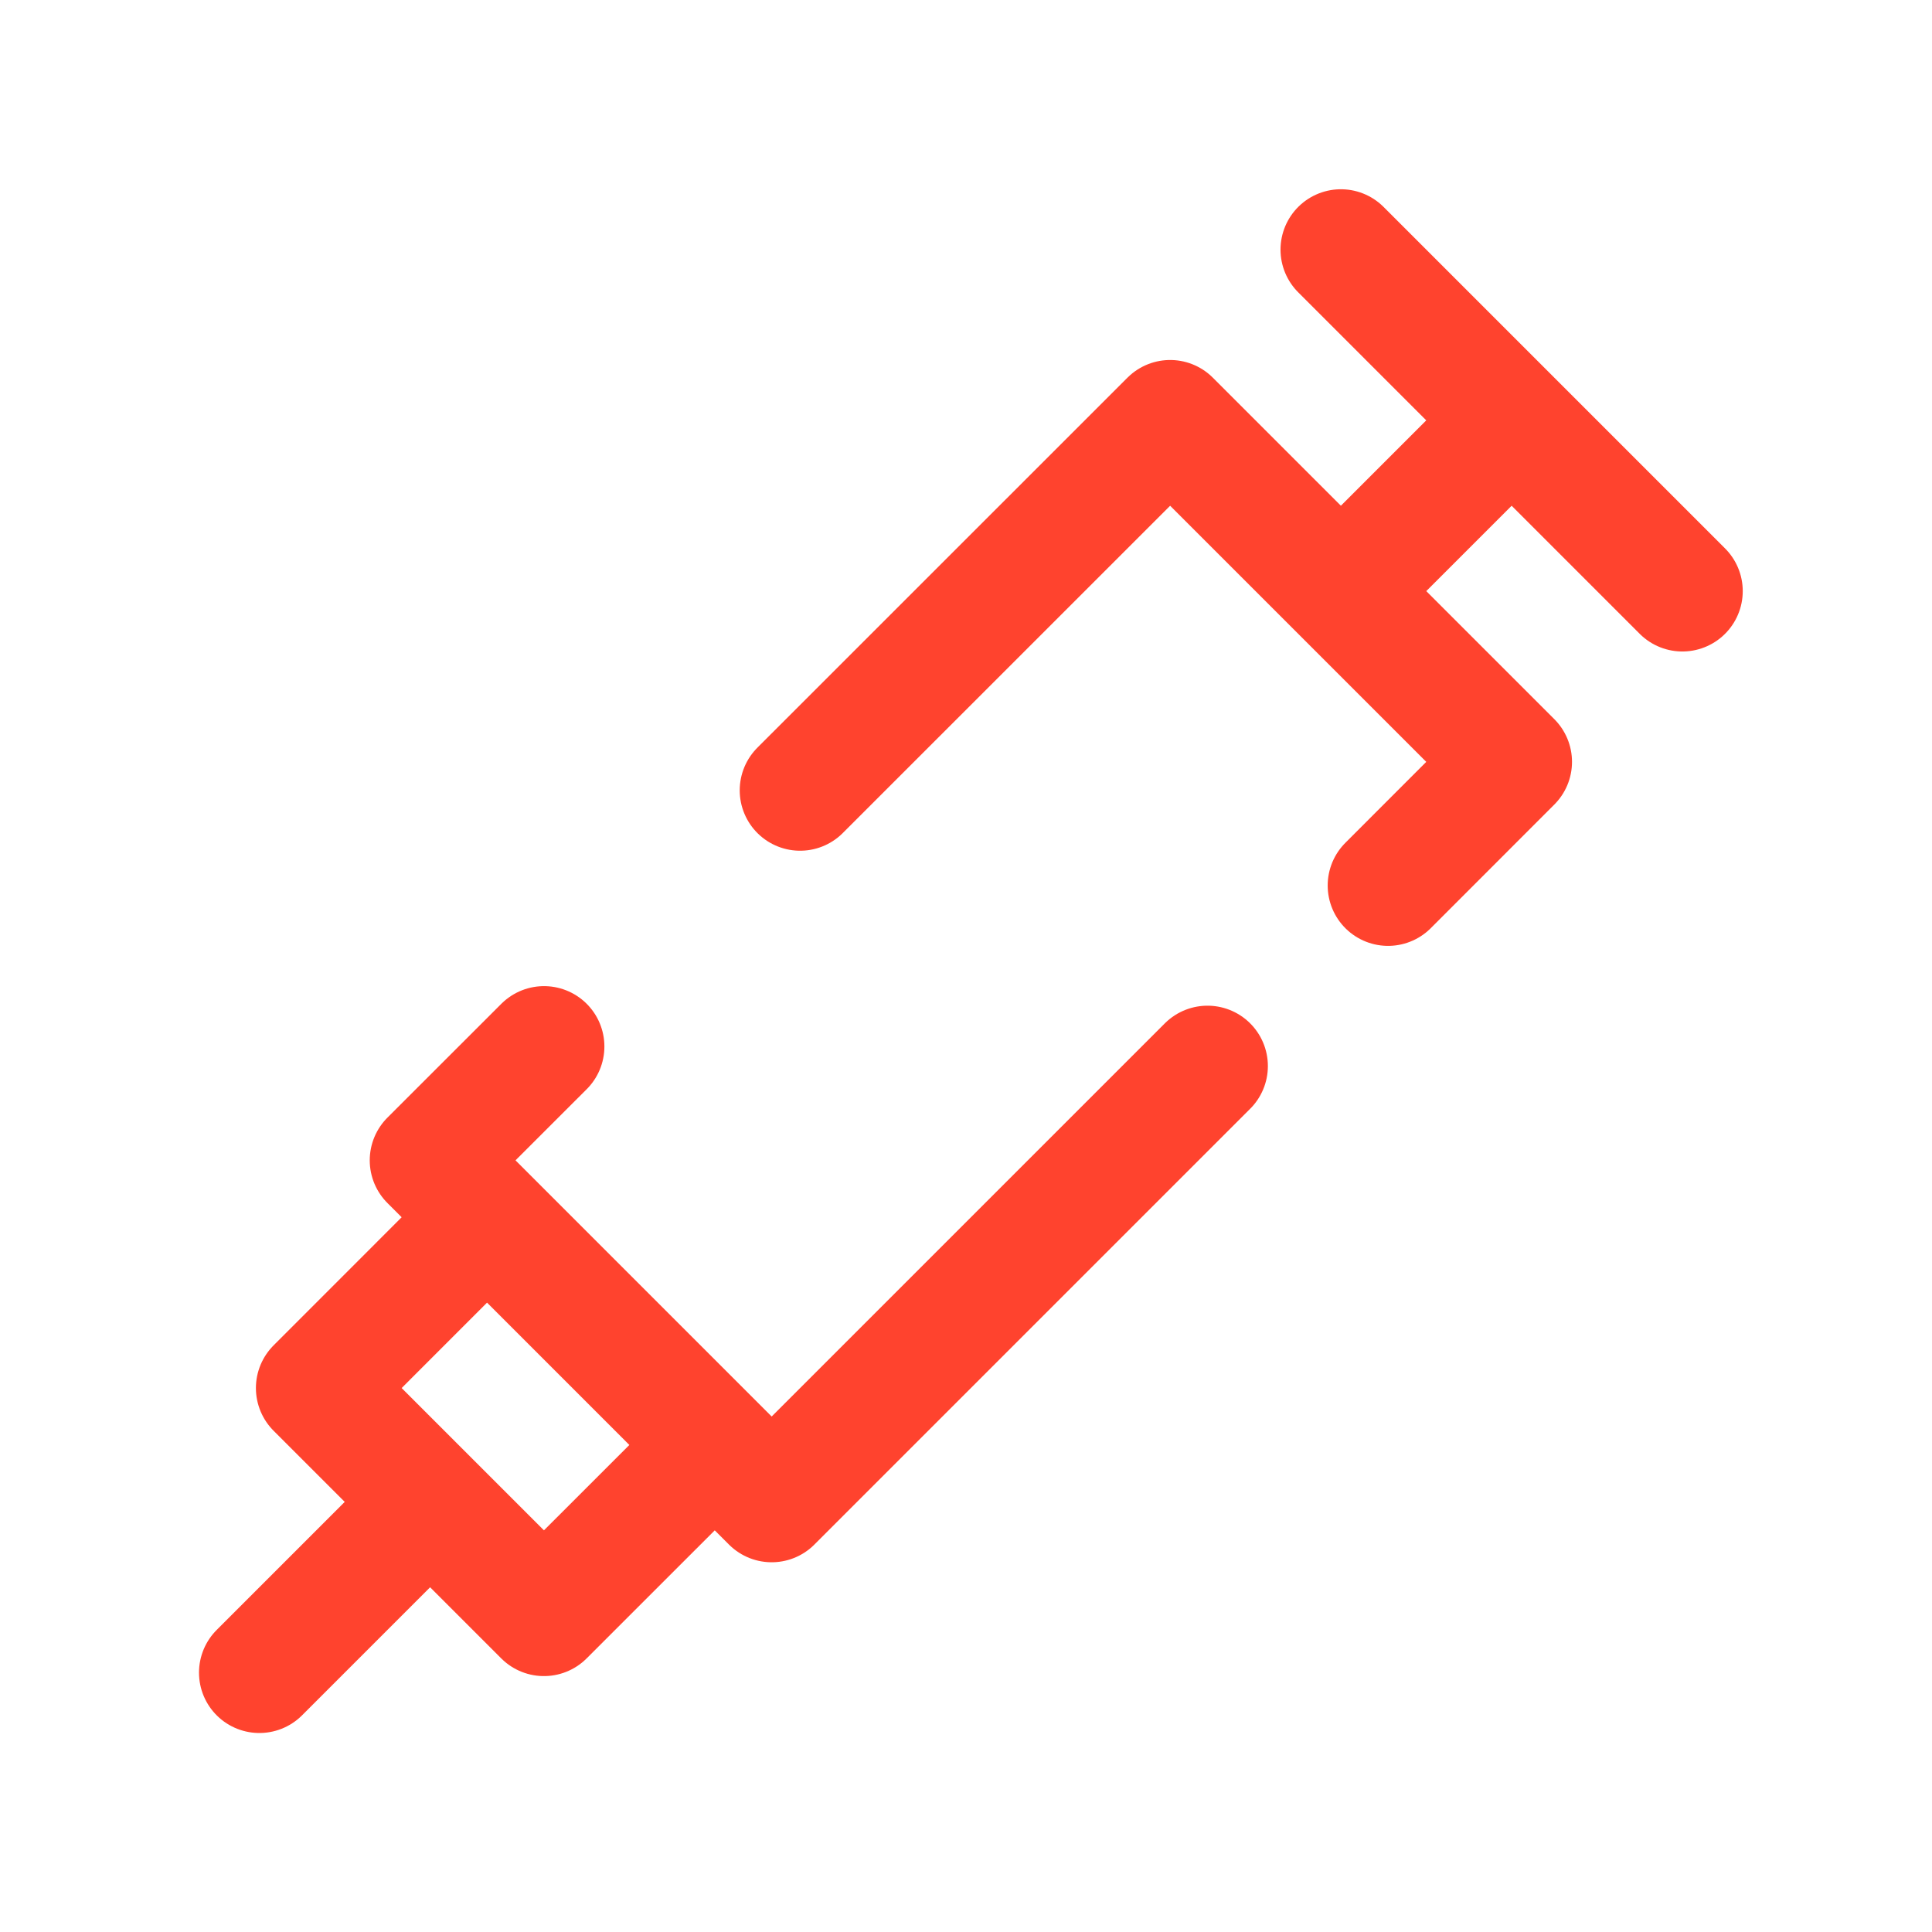
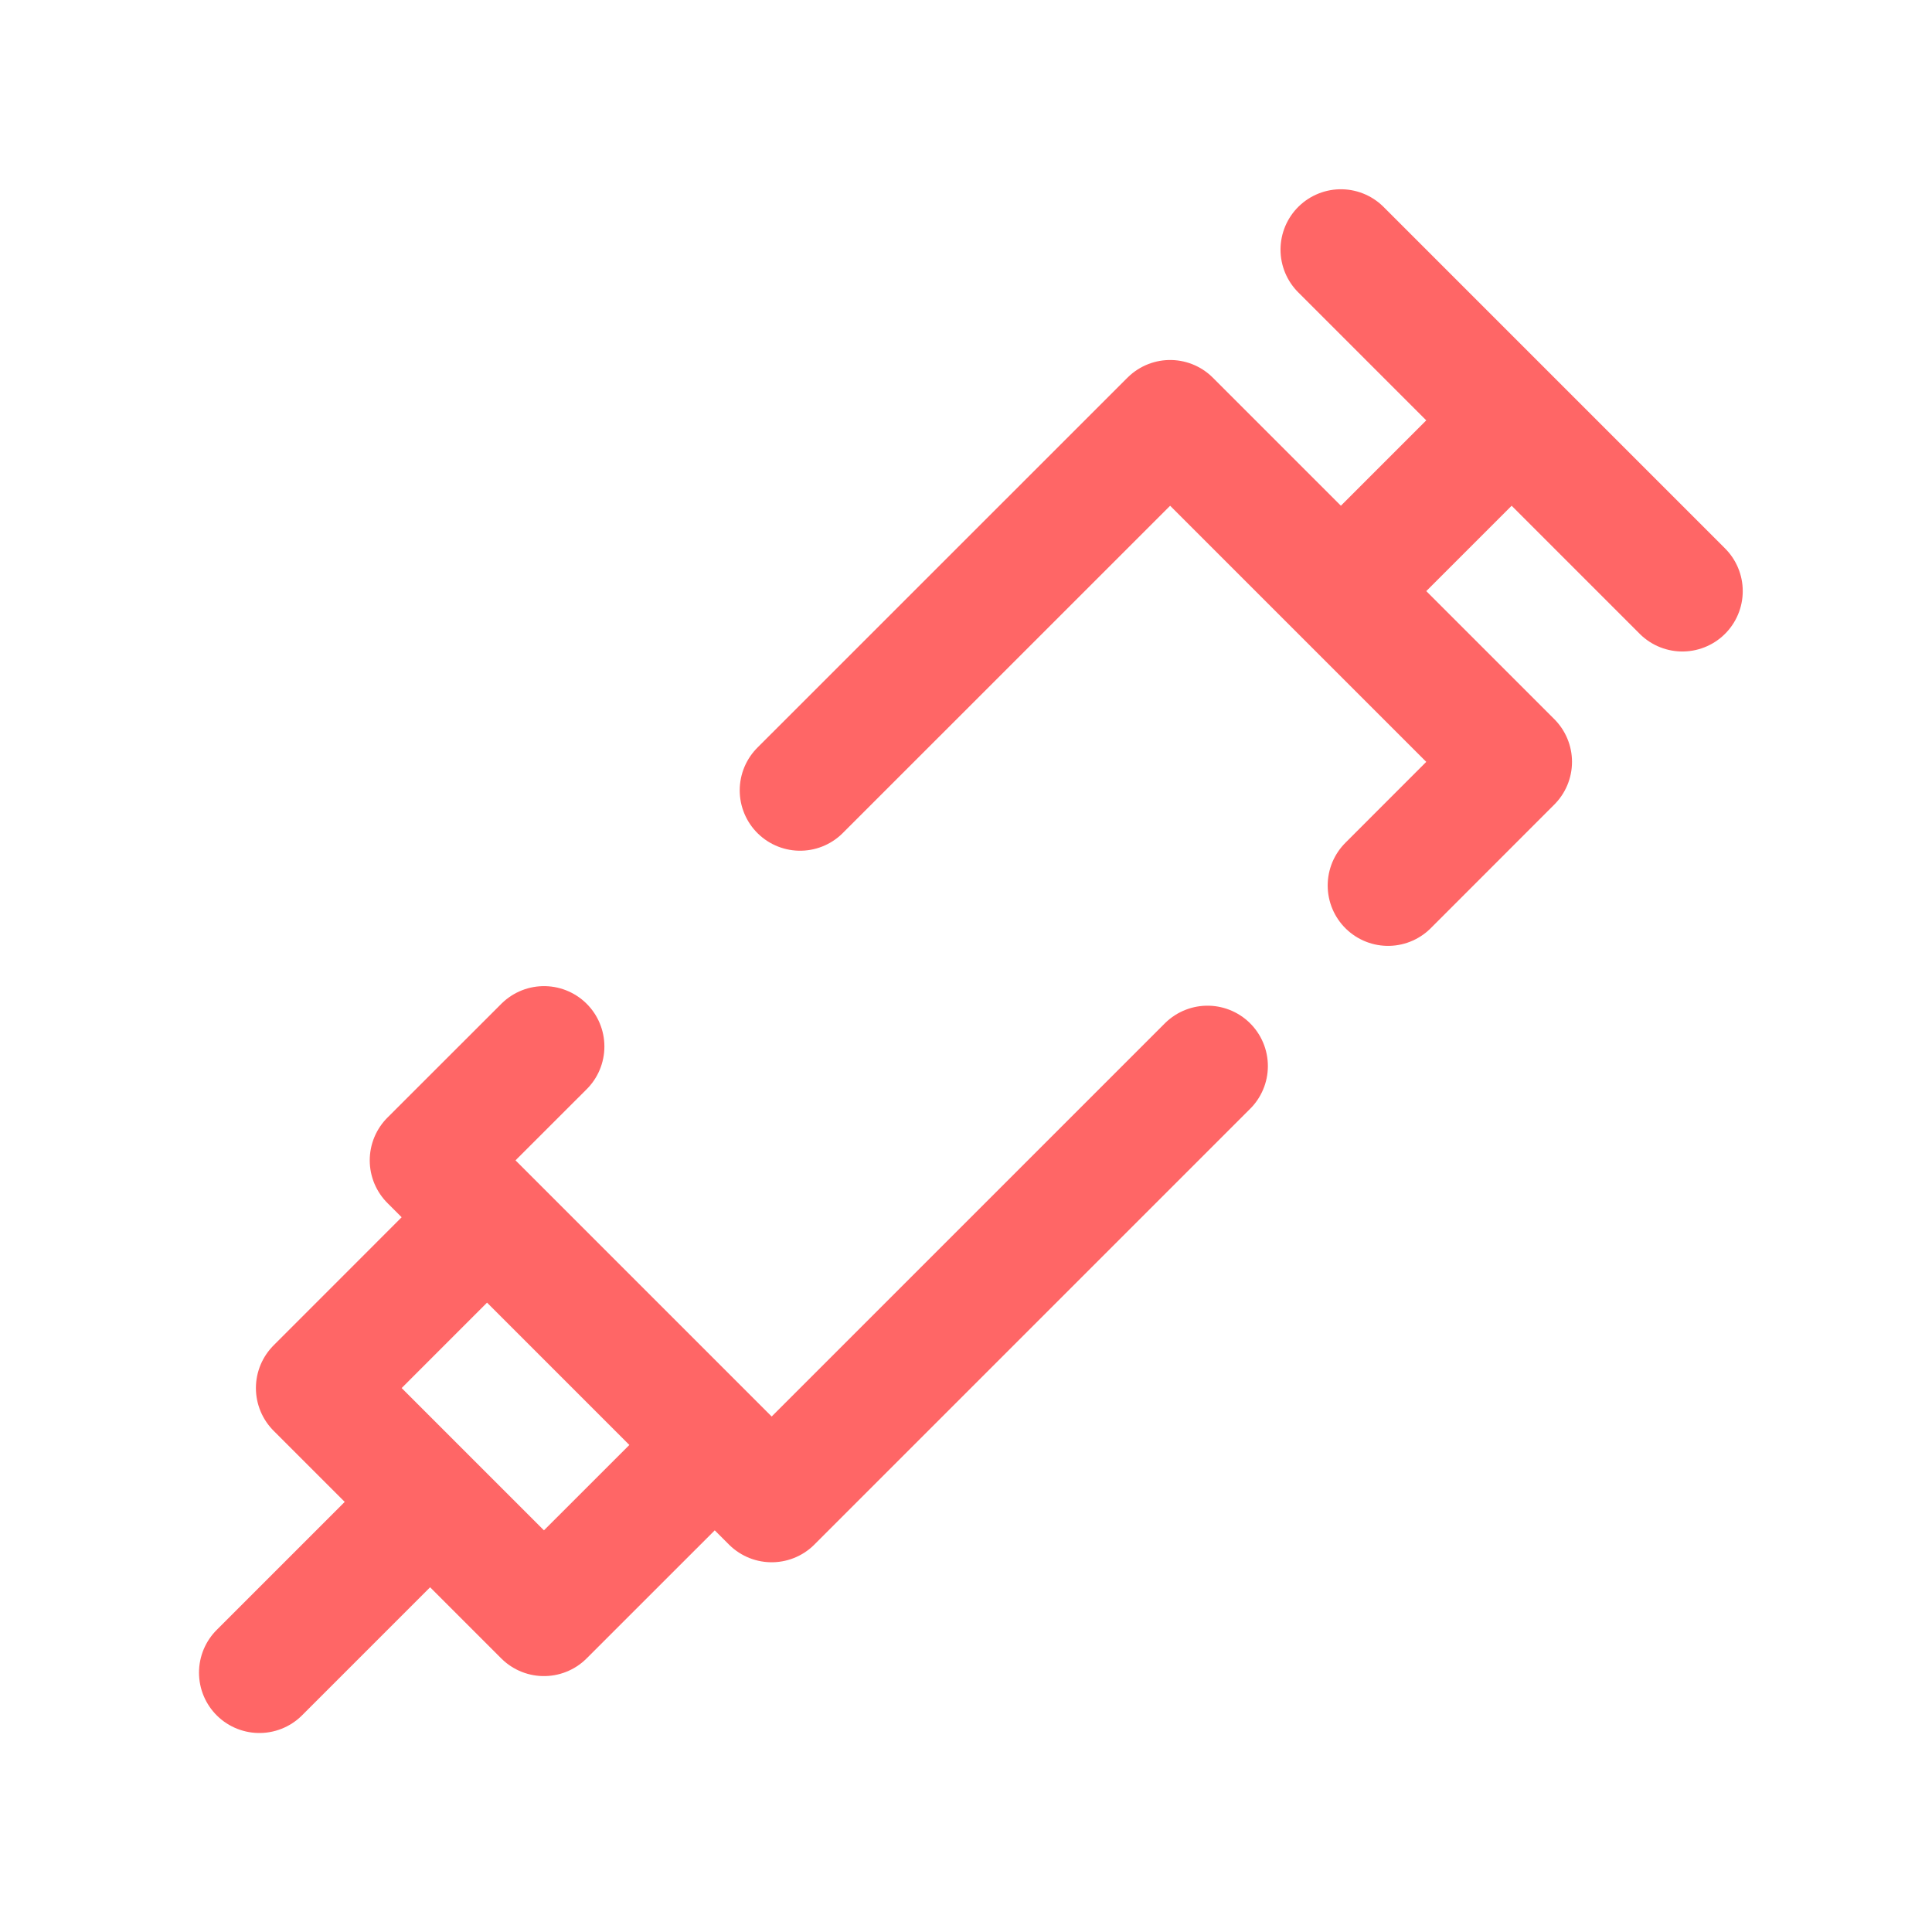
<svg xmlns="http://www.w3.org/2000/svg" width="800px" height="800px" viewBox="0 0 24 24" fill="none">
  <g id="SVGRepo_bgCarrier" stroke-width="0" />
  <g id="SVGRepo_tracerCarrier" stroke-linecap="round" stroke-linejoin="round" />
  <g id="SVGRepo_iconCarrier">
-     <path d="M5.343 18.657L3.222 20.778M9.939 9.818L14.536 5.222L18.778 9.464L17.243 11M6.758 13L5.343 14.414L9.586 18.657L15 13.243M18.778 5.222L16.657 7.343M18.778 5.222L16.657 3.101M18.778 5.222L20.899 7.343M8.879 17.95L6.757 20.071L3.929 17.243L6.05 15.121L8.879 17.95Z" stroke="#ff432e" stroke-width="1.5" stroke-linecap="round" stroke-linejoin="round" />
+     <path d="M5.343 18.657L3.222 20.778M9.939 9.818L14.536 5.222L18.778 9.464L17.243 11M6.758 13L5.343 14.414L9.586 18.657L15 13.243M18.778 5.222L16.657 7.343M18.778 5.222L16.657 3.101M18.778 5.222L20.899 7.343M8.879 17.95L6.757 20.071L3.929 17.243L6.05 15.121L8.879 17.95Z" stroke="#ff6666" stroke-width="1.5" stroke-linecap="round" stroke-linejoin="round" />
  </g>
</svg>
